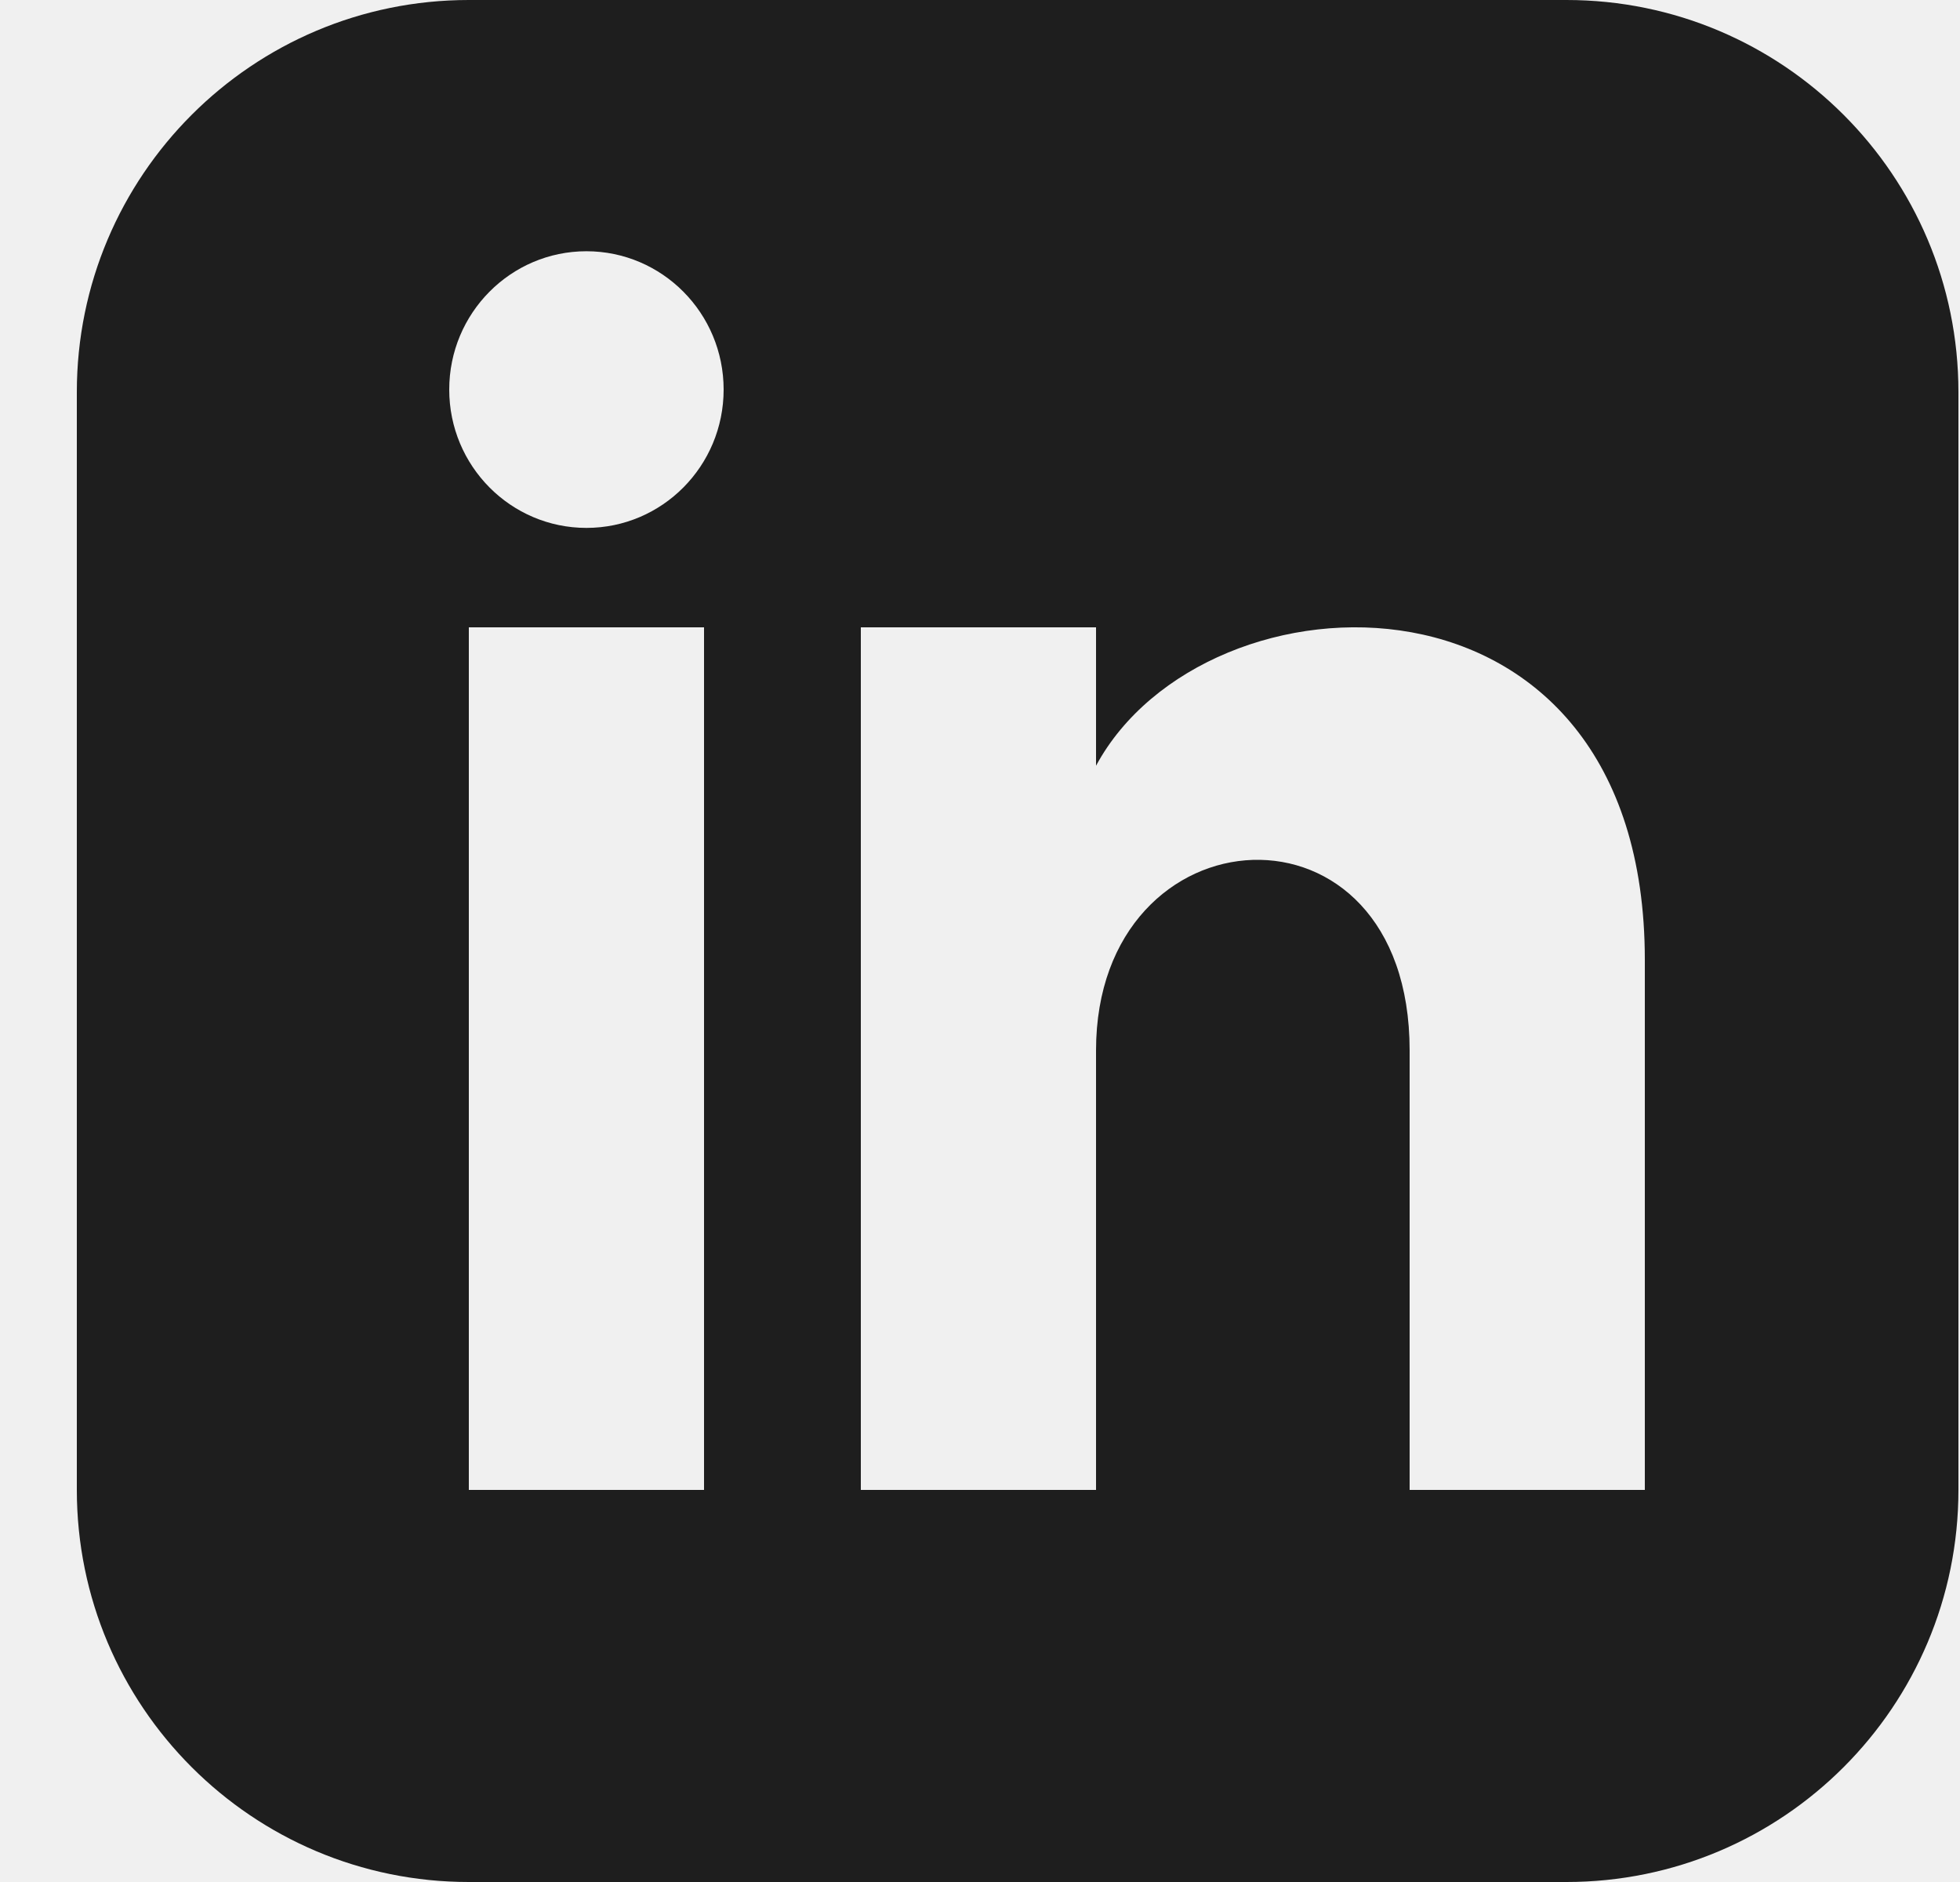
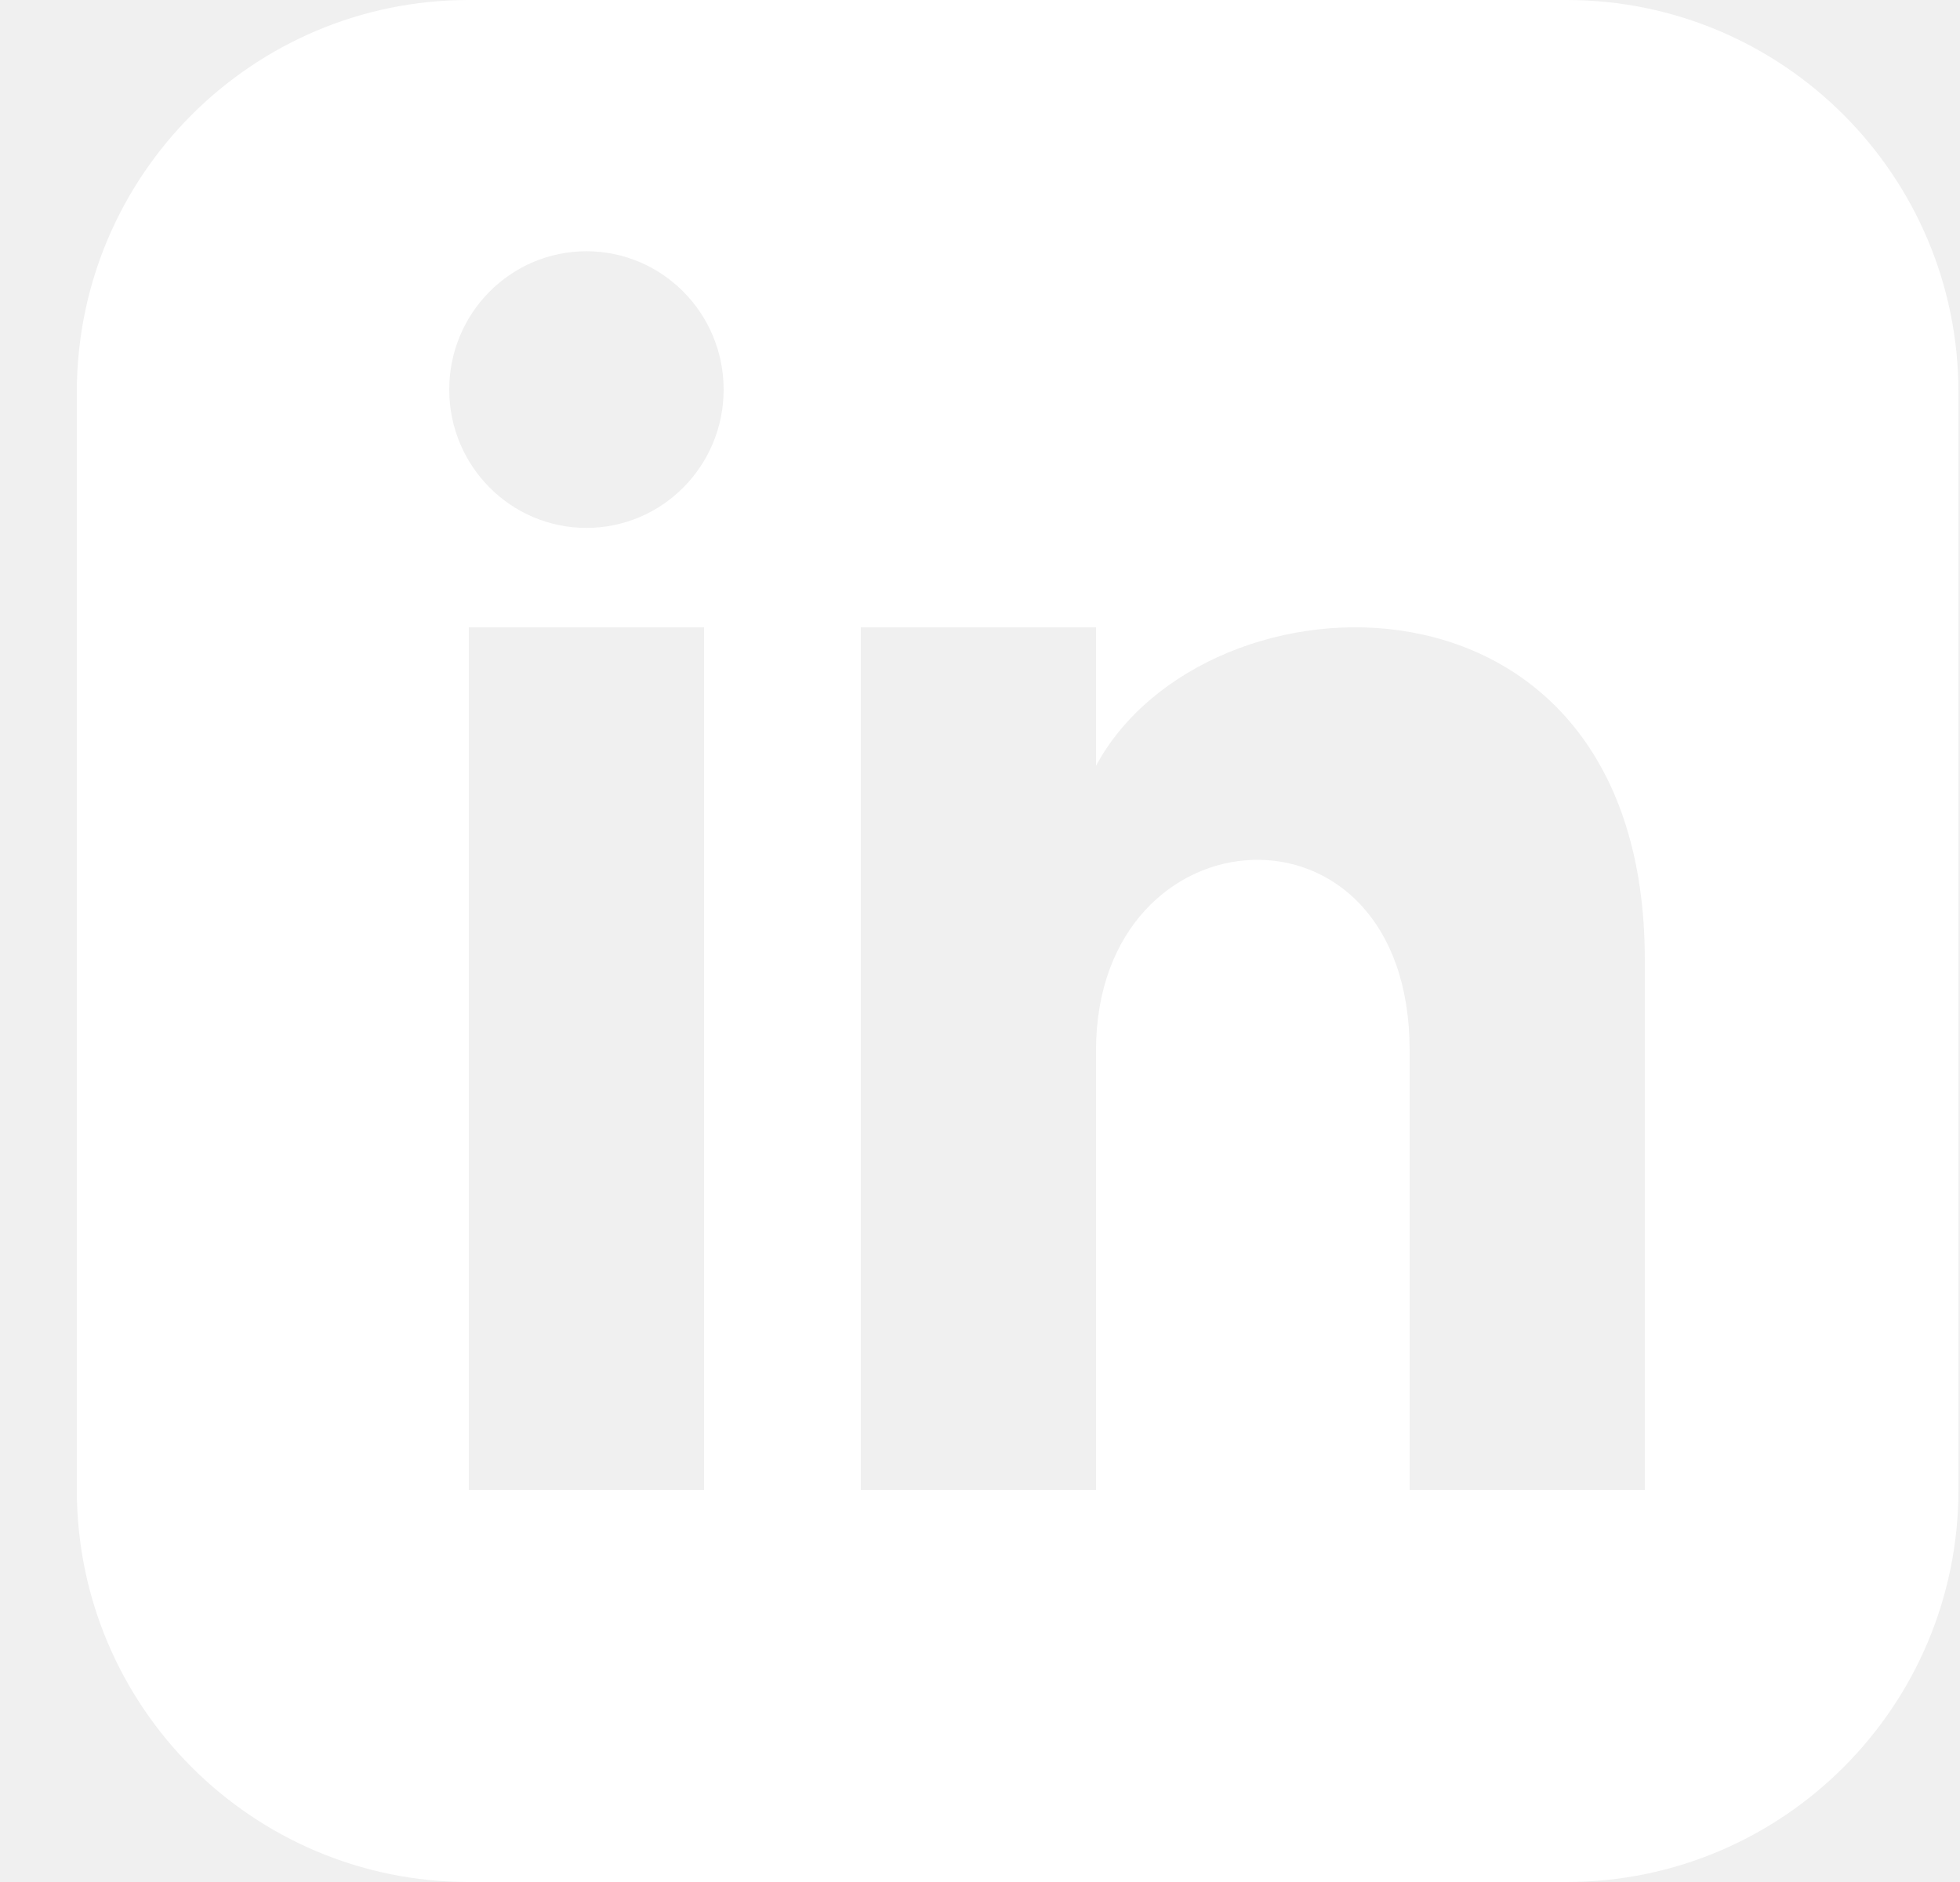
<svg xmlns="http://www.w3.org/2000/svg" width="25" height="24" viewBox="0 0 25 24" fill="none">
  <g clip-path="url(#clip0_203_946)">
-     <path d="M19.98 0H5.98C3.219 0 0.98 2.239 0.98 5V19C0.98 21.761 3.219 24 5.98 24H19.98C22.742 24 24.98 21.761 24.98 19V5C24.98 2.239 22.742 0 19.98 0ZM8.98 19H5.98V8H8.98V19ZM7.48 6.732C6.514 6.732 5.73 5.942 5.73 4.968C5.73 3.994 6.514 3.204 7.48 3.204C8.446 3.204 9.23 3.994 9.23 4.968C9.23 5.942 8.447 6.732 7.48 6.732ZM20.98 19H17.98V13.396C17.98 10.028 13.98 10.283 13.98 13.396V19H10.98V8H13.98V9.765C15.376 7.179 20.98 6.988 20.98 12.241V19Z" fill="#1E1E1E" />
+     <path d="M19.98 0H5.98C3.219 0 0.98 2.239 0.98 5V19C0.98 21.761 3.219 24 5.98 24H19.98C22.742 24 24.98 21.761 24.98 19V5C24.98 2.239 22.742 0 19.98 0ZM8.98 19H5.98V8H8.98V19ZM7.48 6.732C6.514 6.732 5.73 5.942 5.73 4.968C5.73 3.994 6.514 3.204 7.48 3.204C8.446 3.204 9.23 3.994 9.23 4.968C9.23 5.942 8.447 6.732 7.48 6.732ZM20.98 19H17.98V13.396C17.98 10.028 13.98 10.283 13.98 13.396V19H10.98V8H13.98V9.765C15.376 7.179 20.98 6.988 20.98 12.241V19Z" fill="white" />
  </g>
  <defs>
    <clipPath id="clip0_203_946">
      <rect width="24" height="24" fill="white" transform="translate(0.97998)" />
    </clipPath>
  </defs>
</svg>
